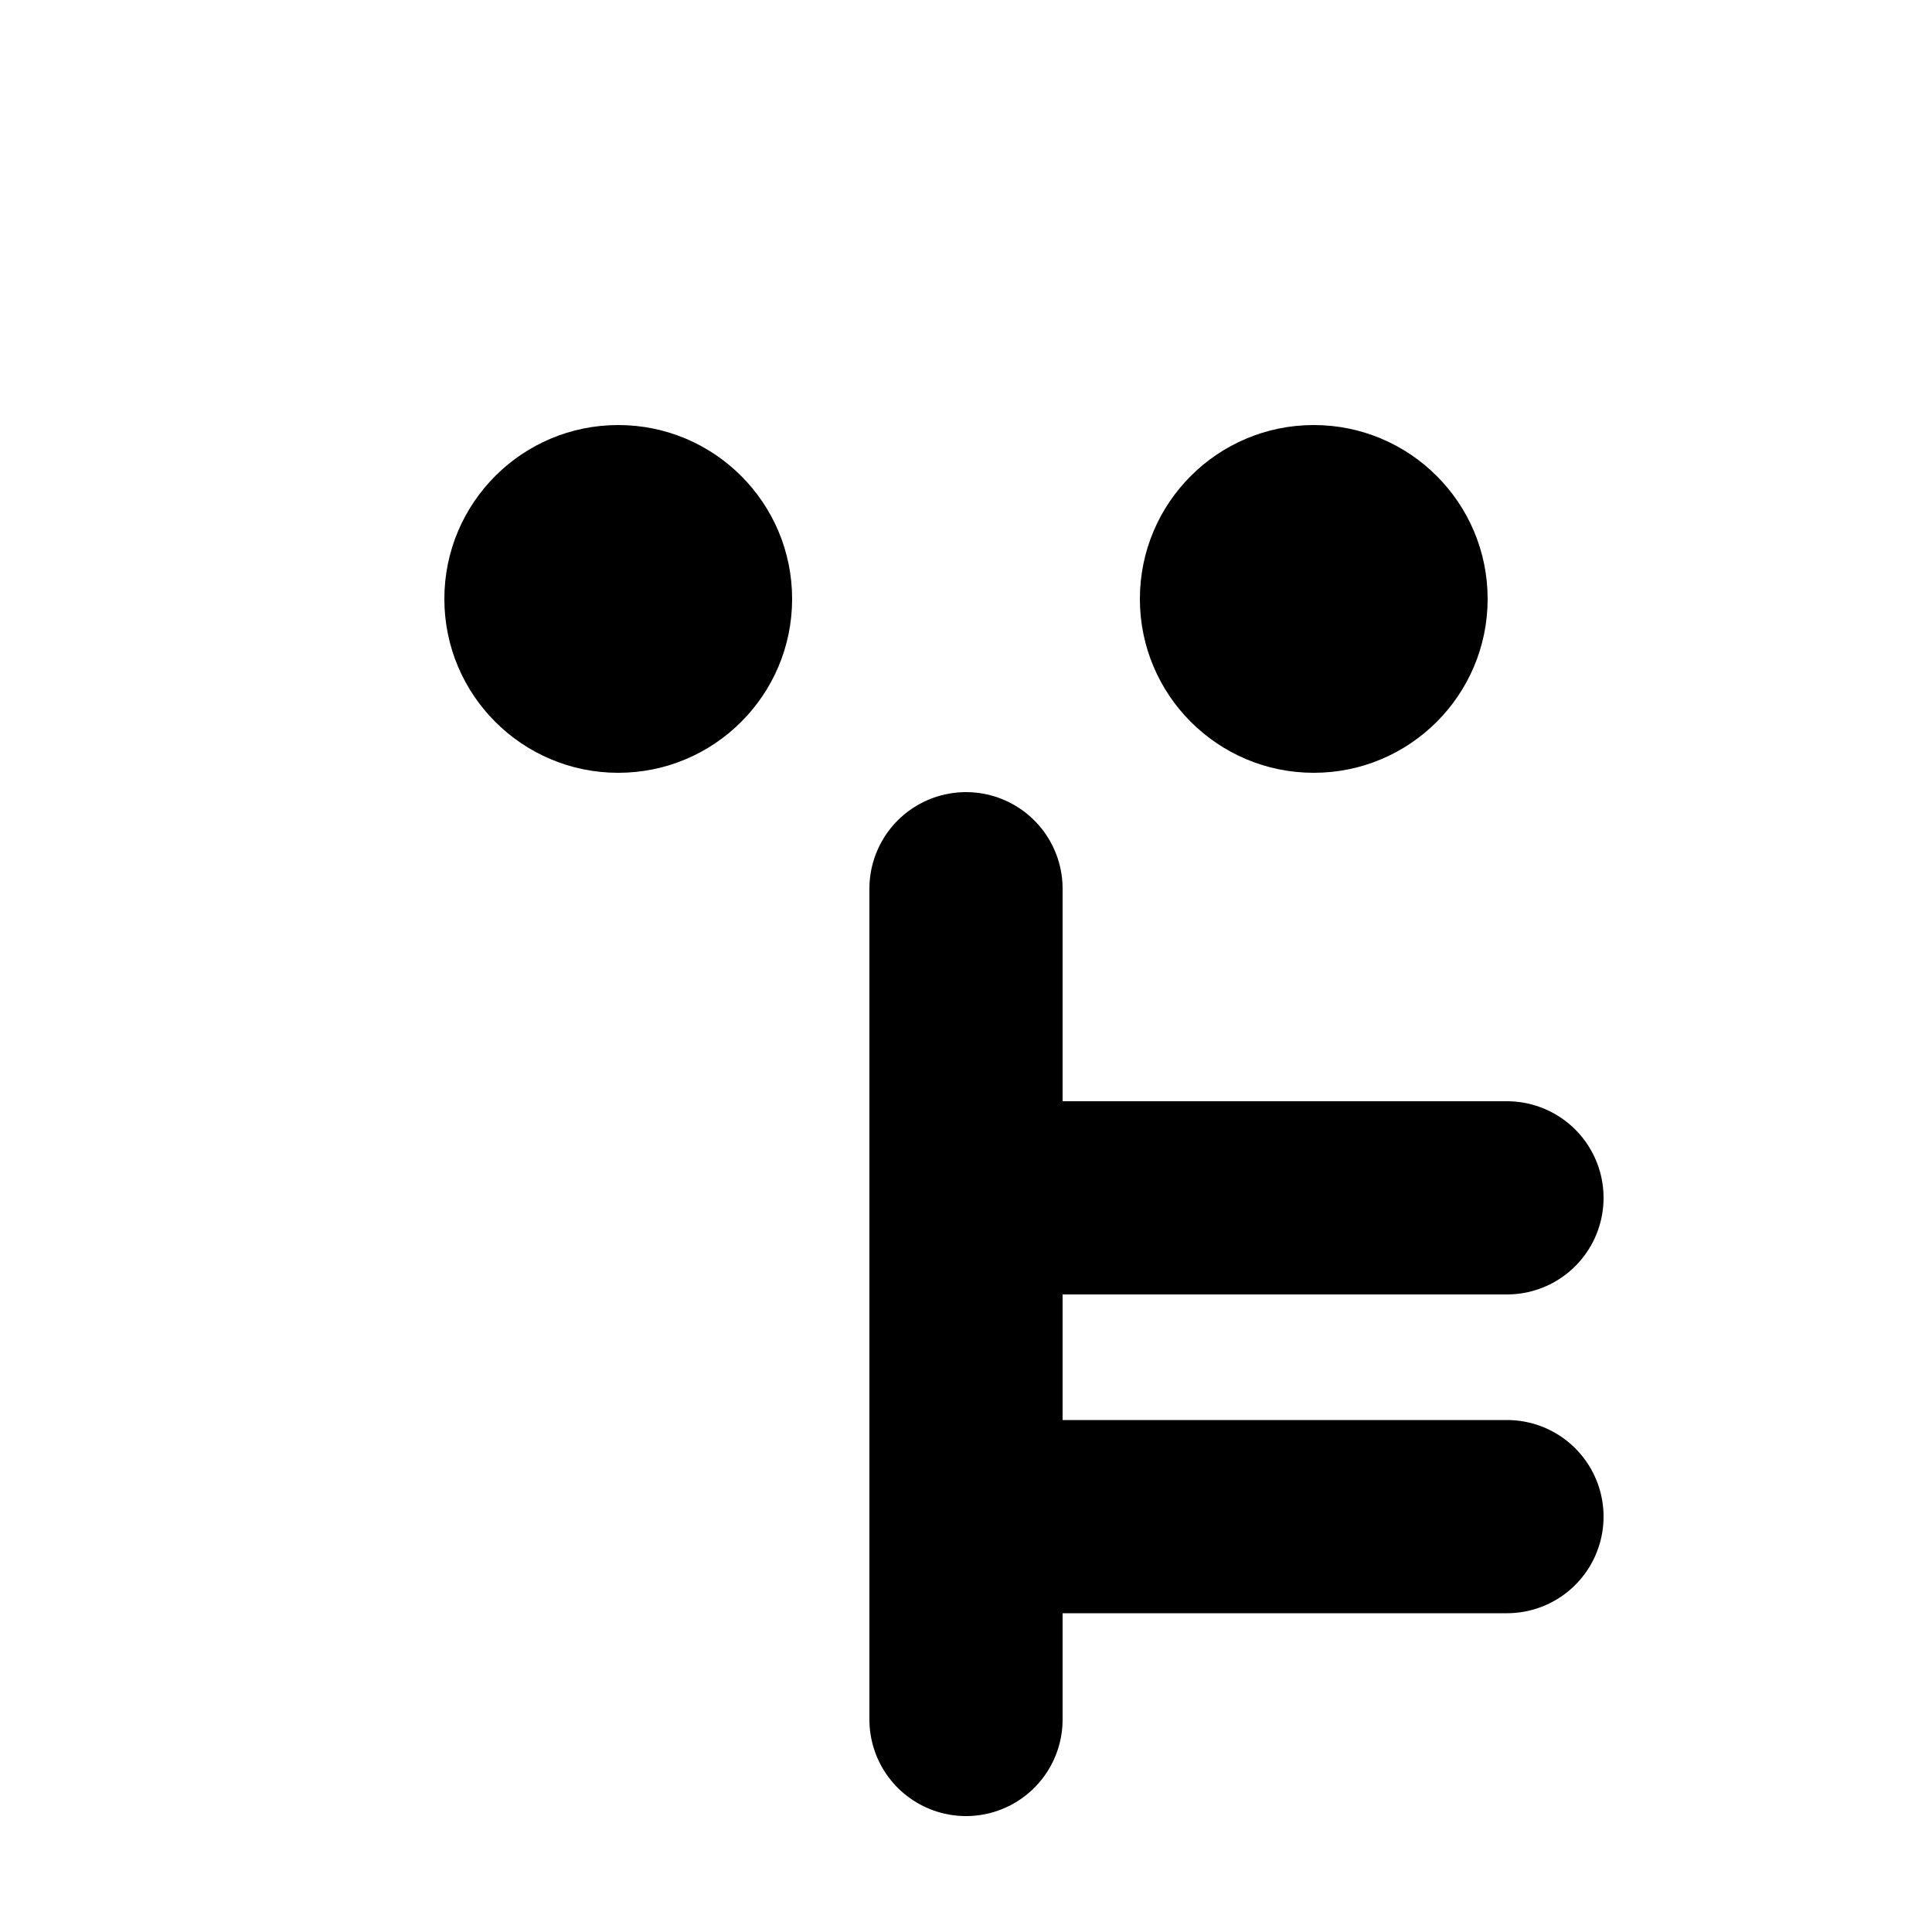
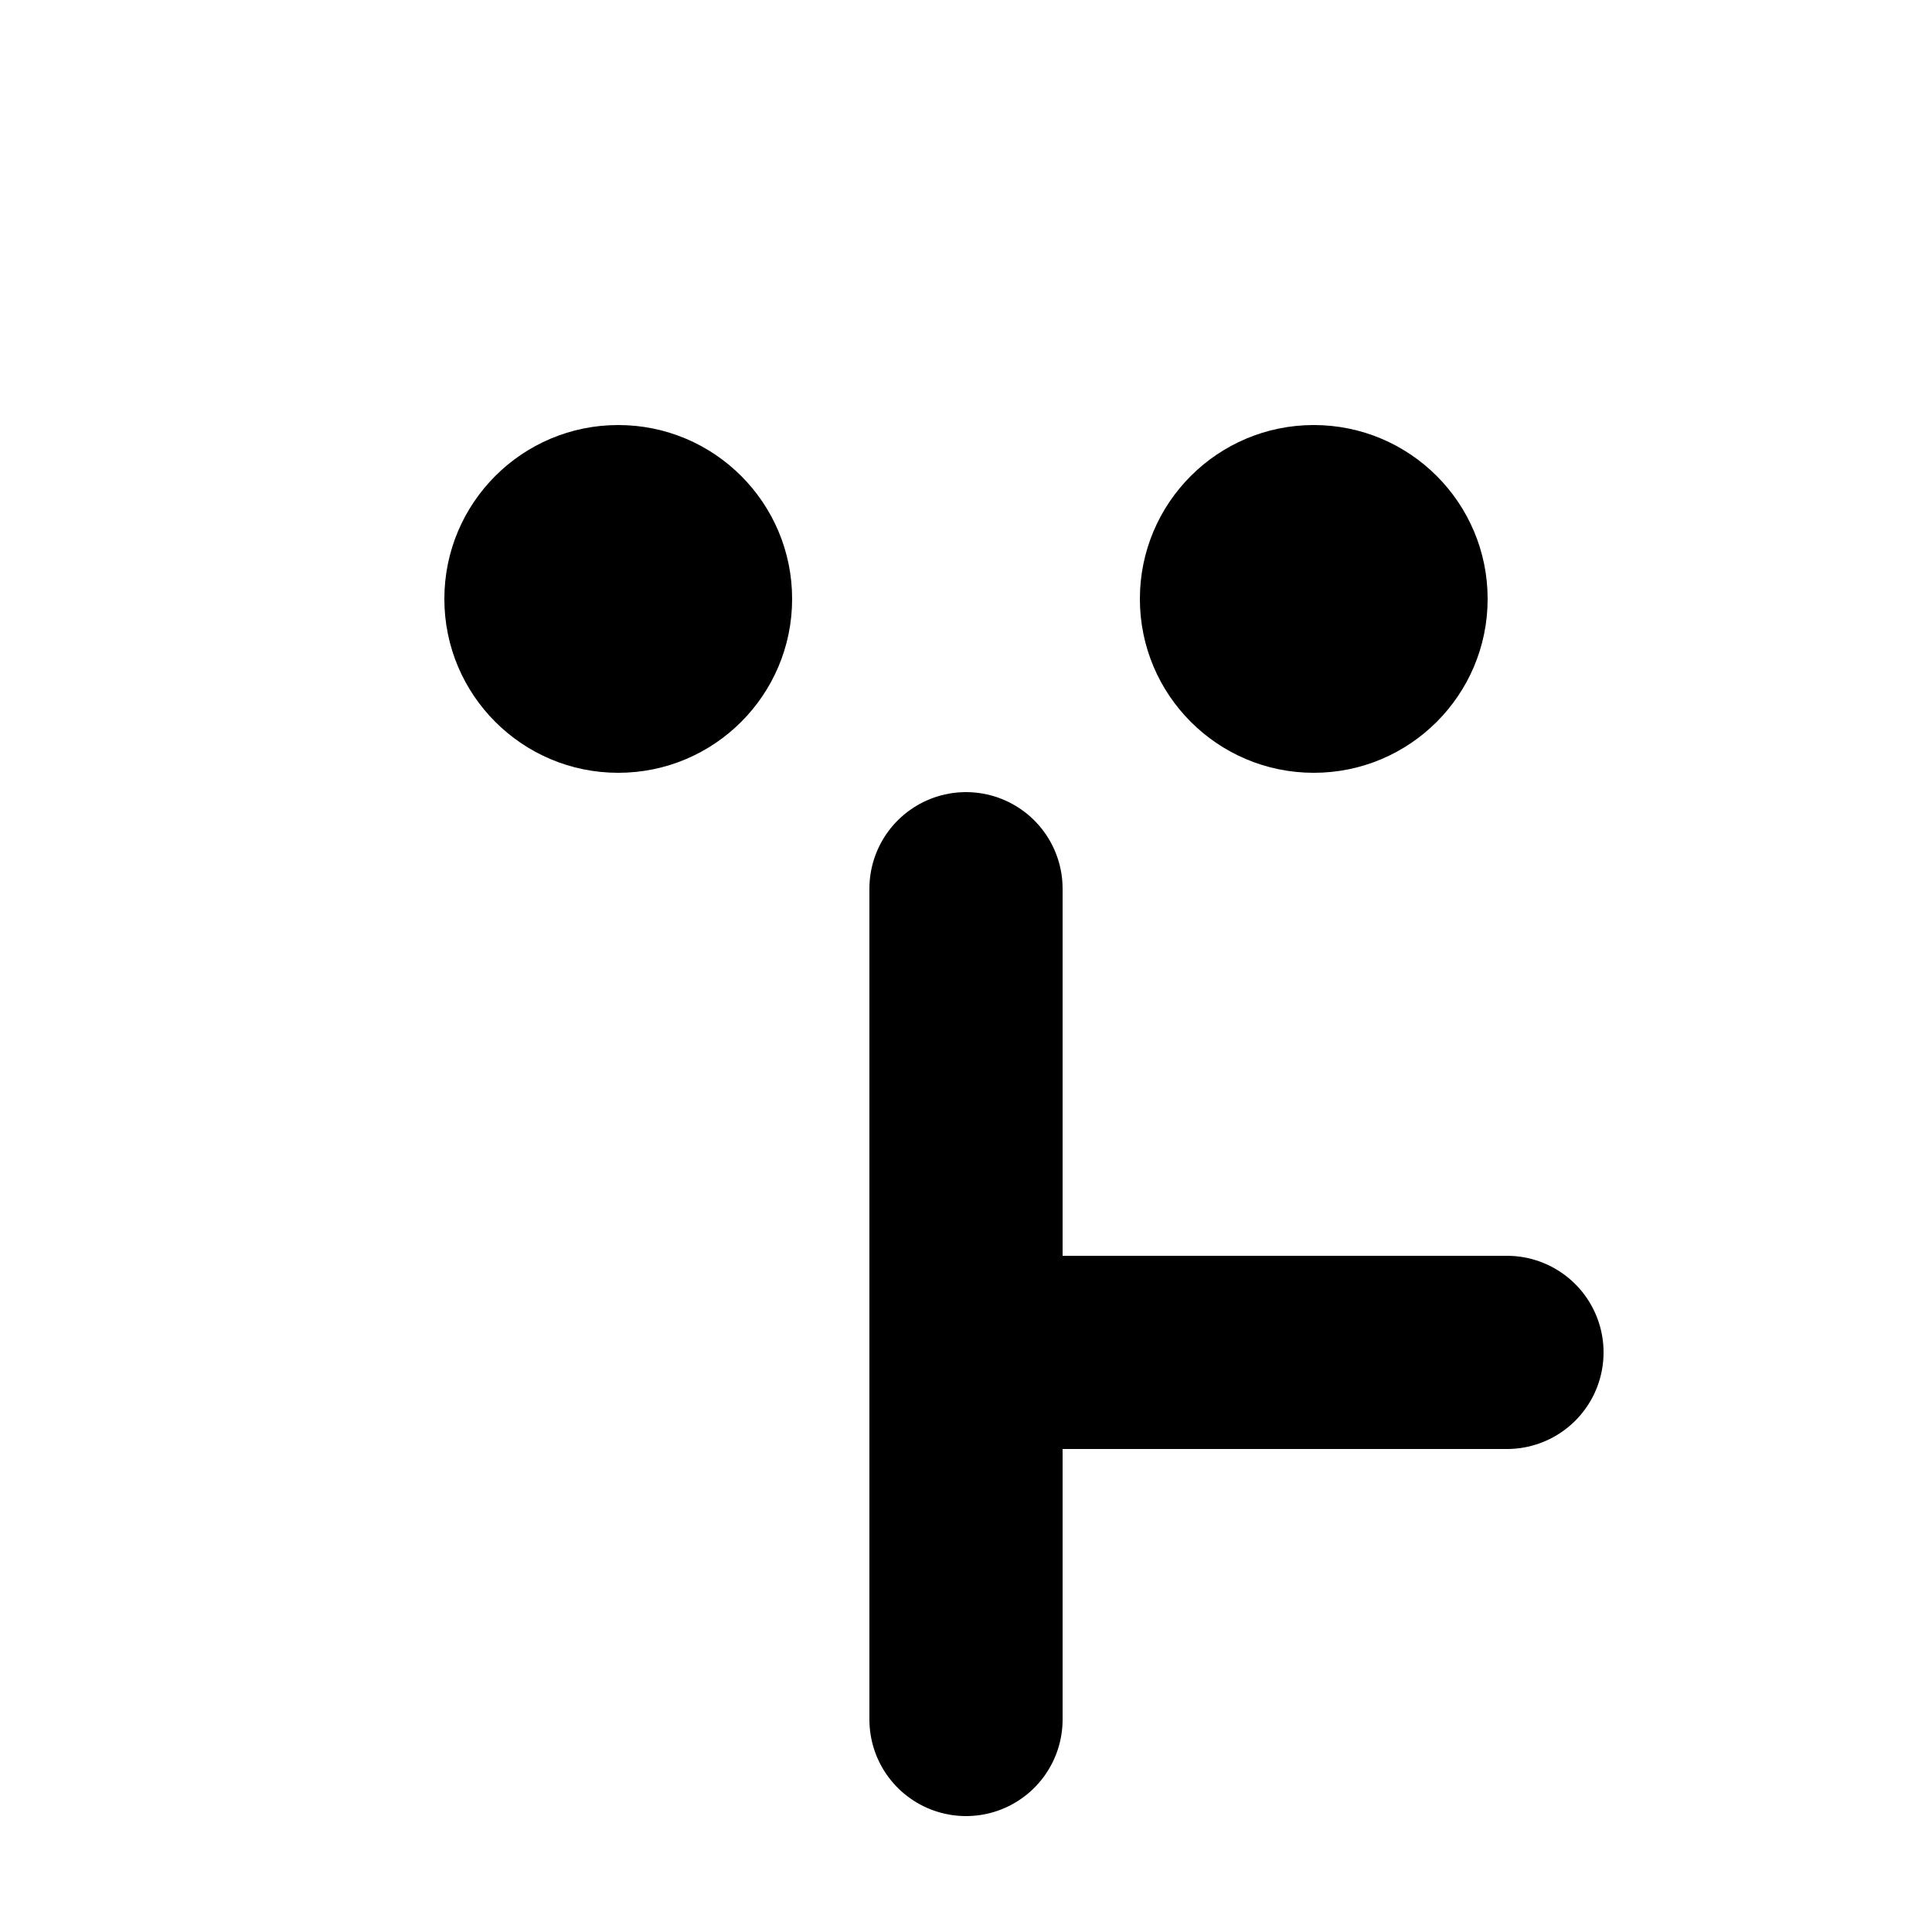
<svg xmlns="http://www.w3.org/2000/svg" width="200" height="200" viewBox="0 0 200 200">
  <g fill="none" stroke="#000000" stroke-width="20" stroke-linecap="round" stroke-linejoin="round">
    <path d="M100 92 L100 178" />
-     <path d="M100 124 L156 124" />
-     <path d="M100 157 L156 157" />
+     <path d="M100 140 L156 140" />
  </g>
  <circle cx="64" cy="62" r="18" fill="#000000" />
  <circle cx="136" cy="62" r="18" fill="#000000" />
</svg>
